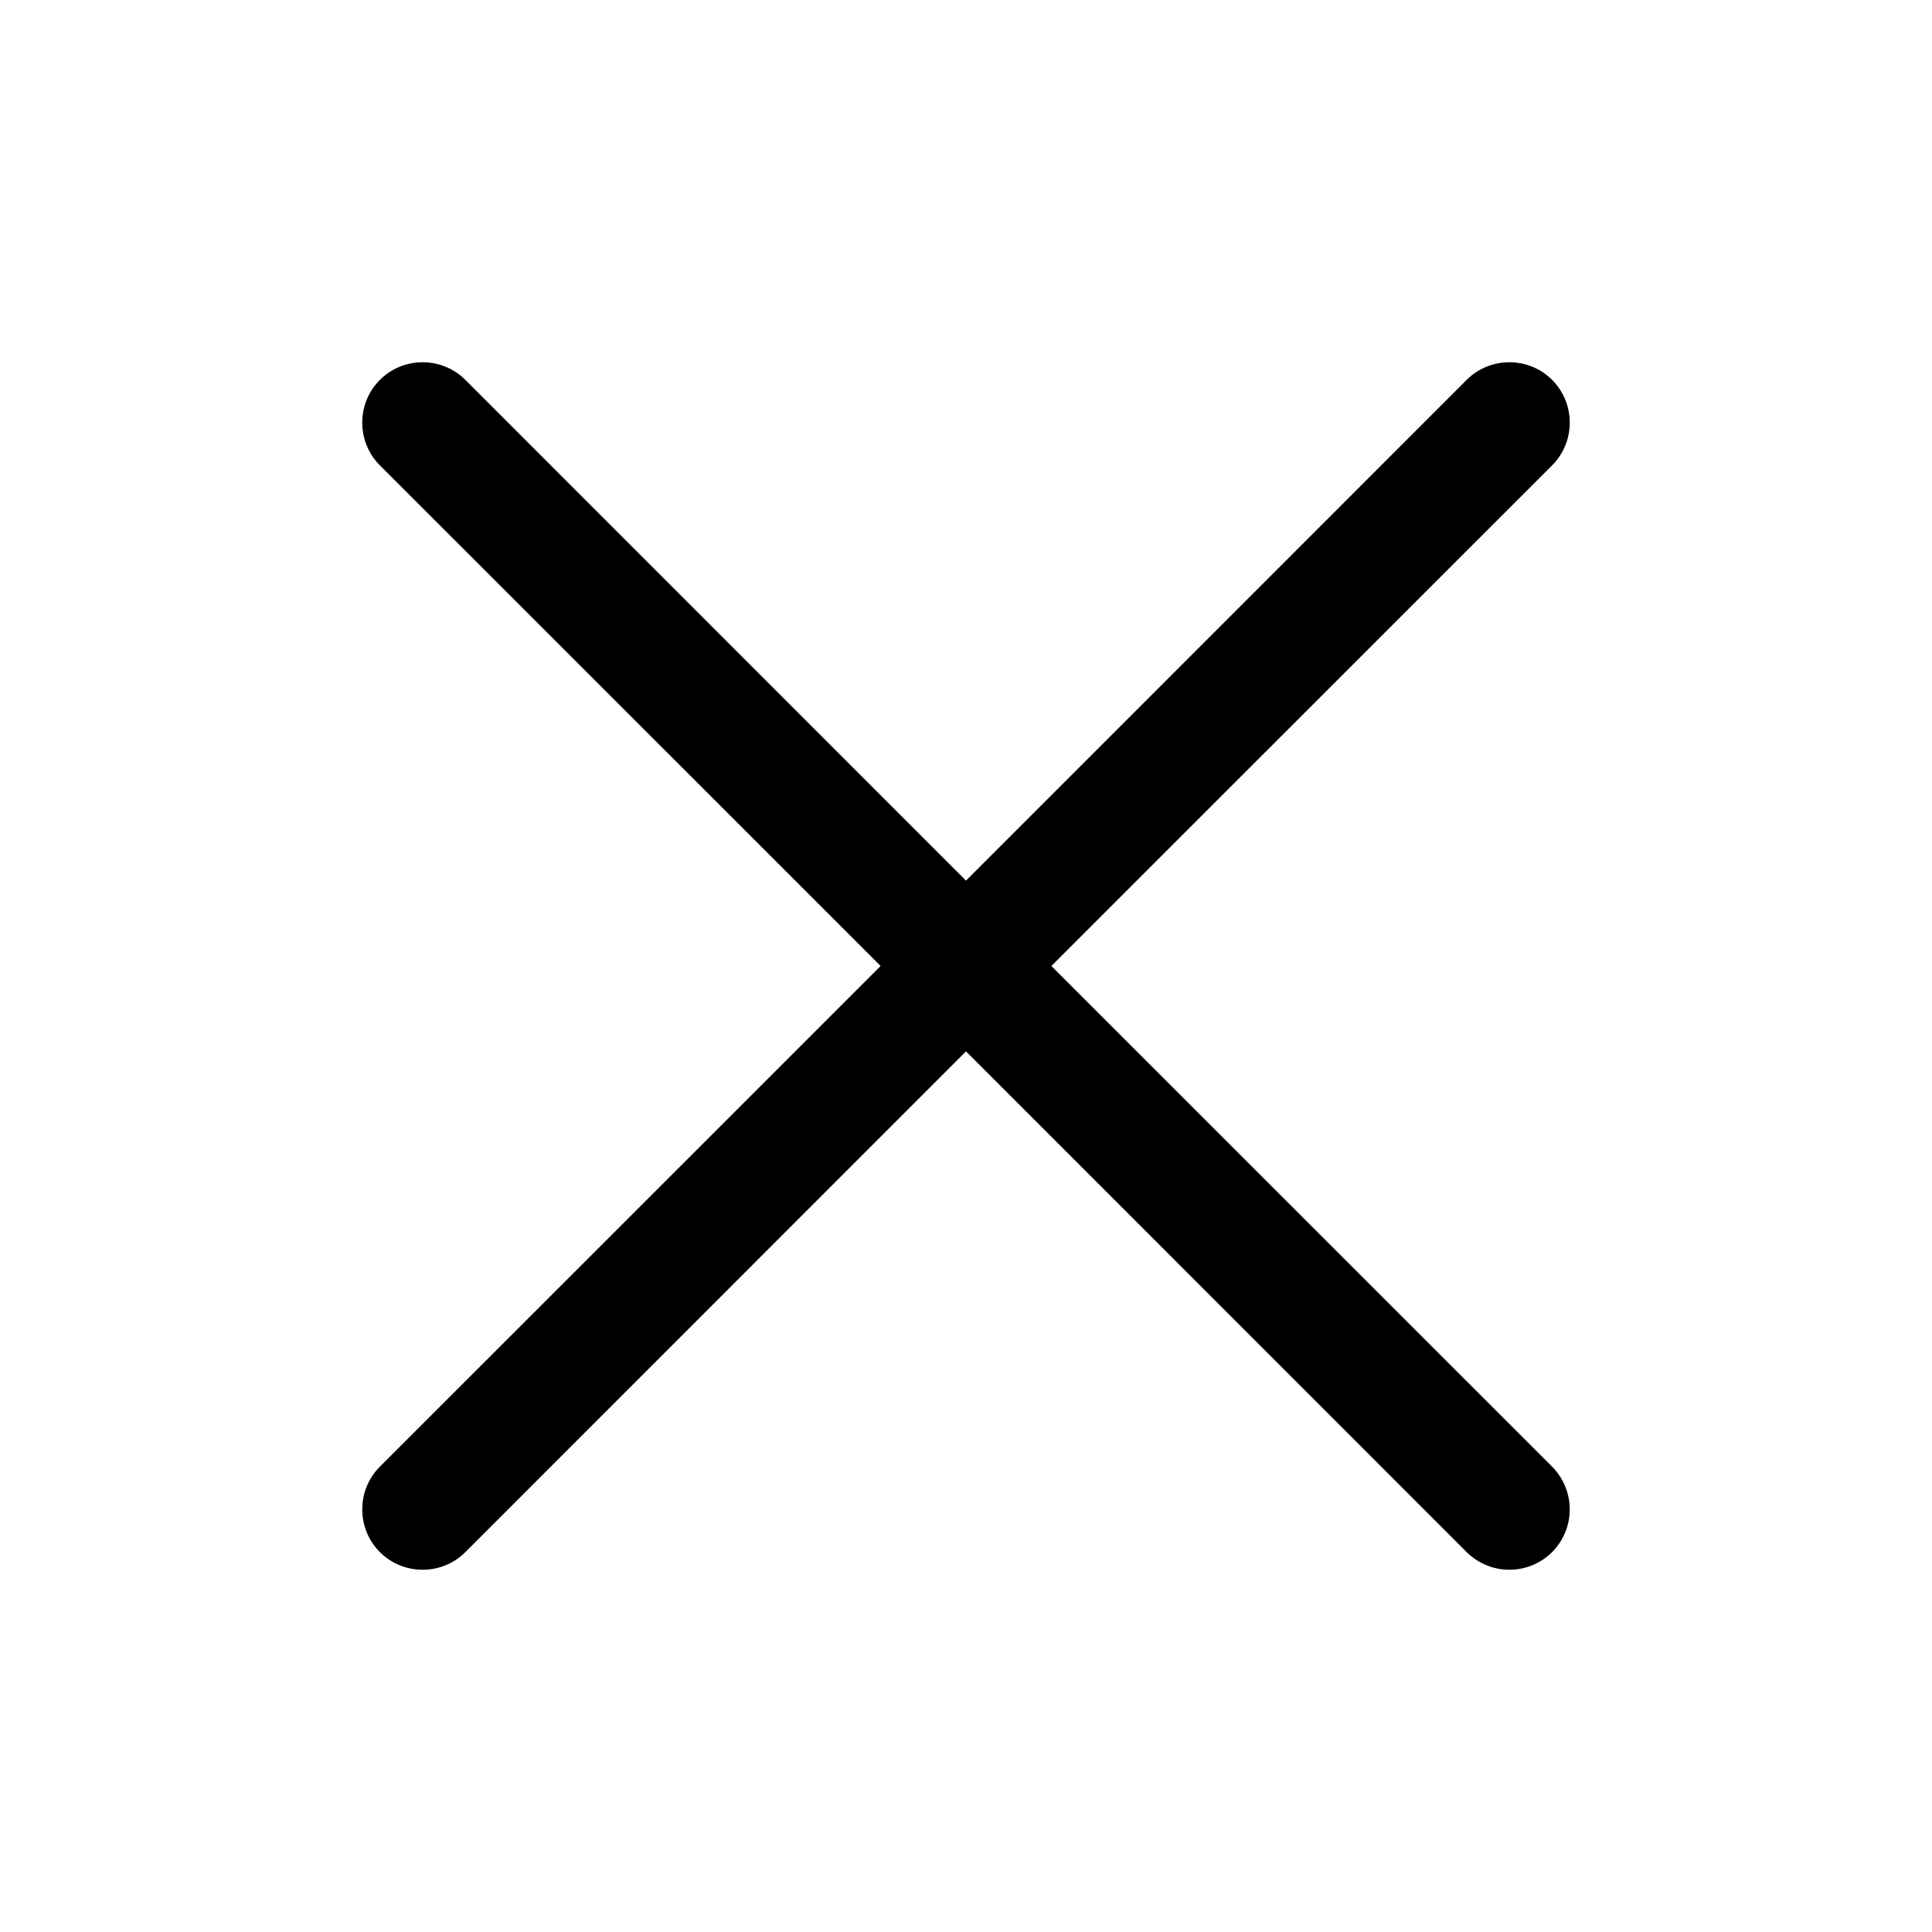
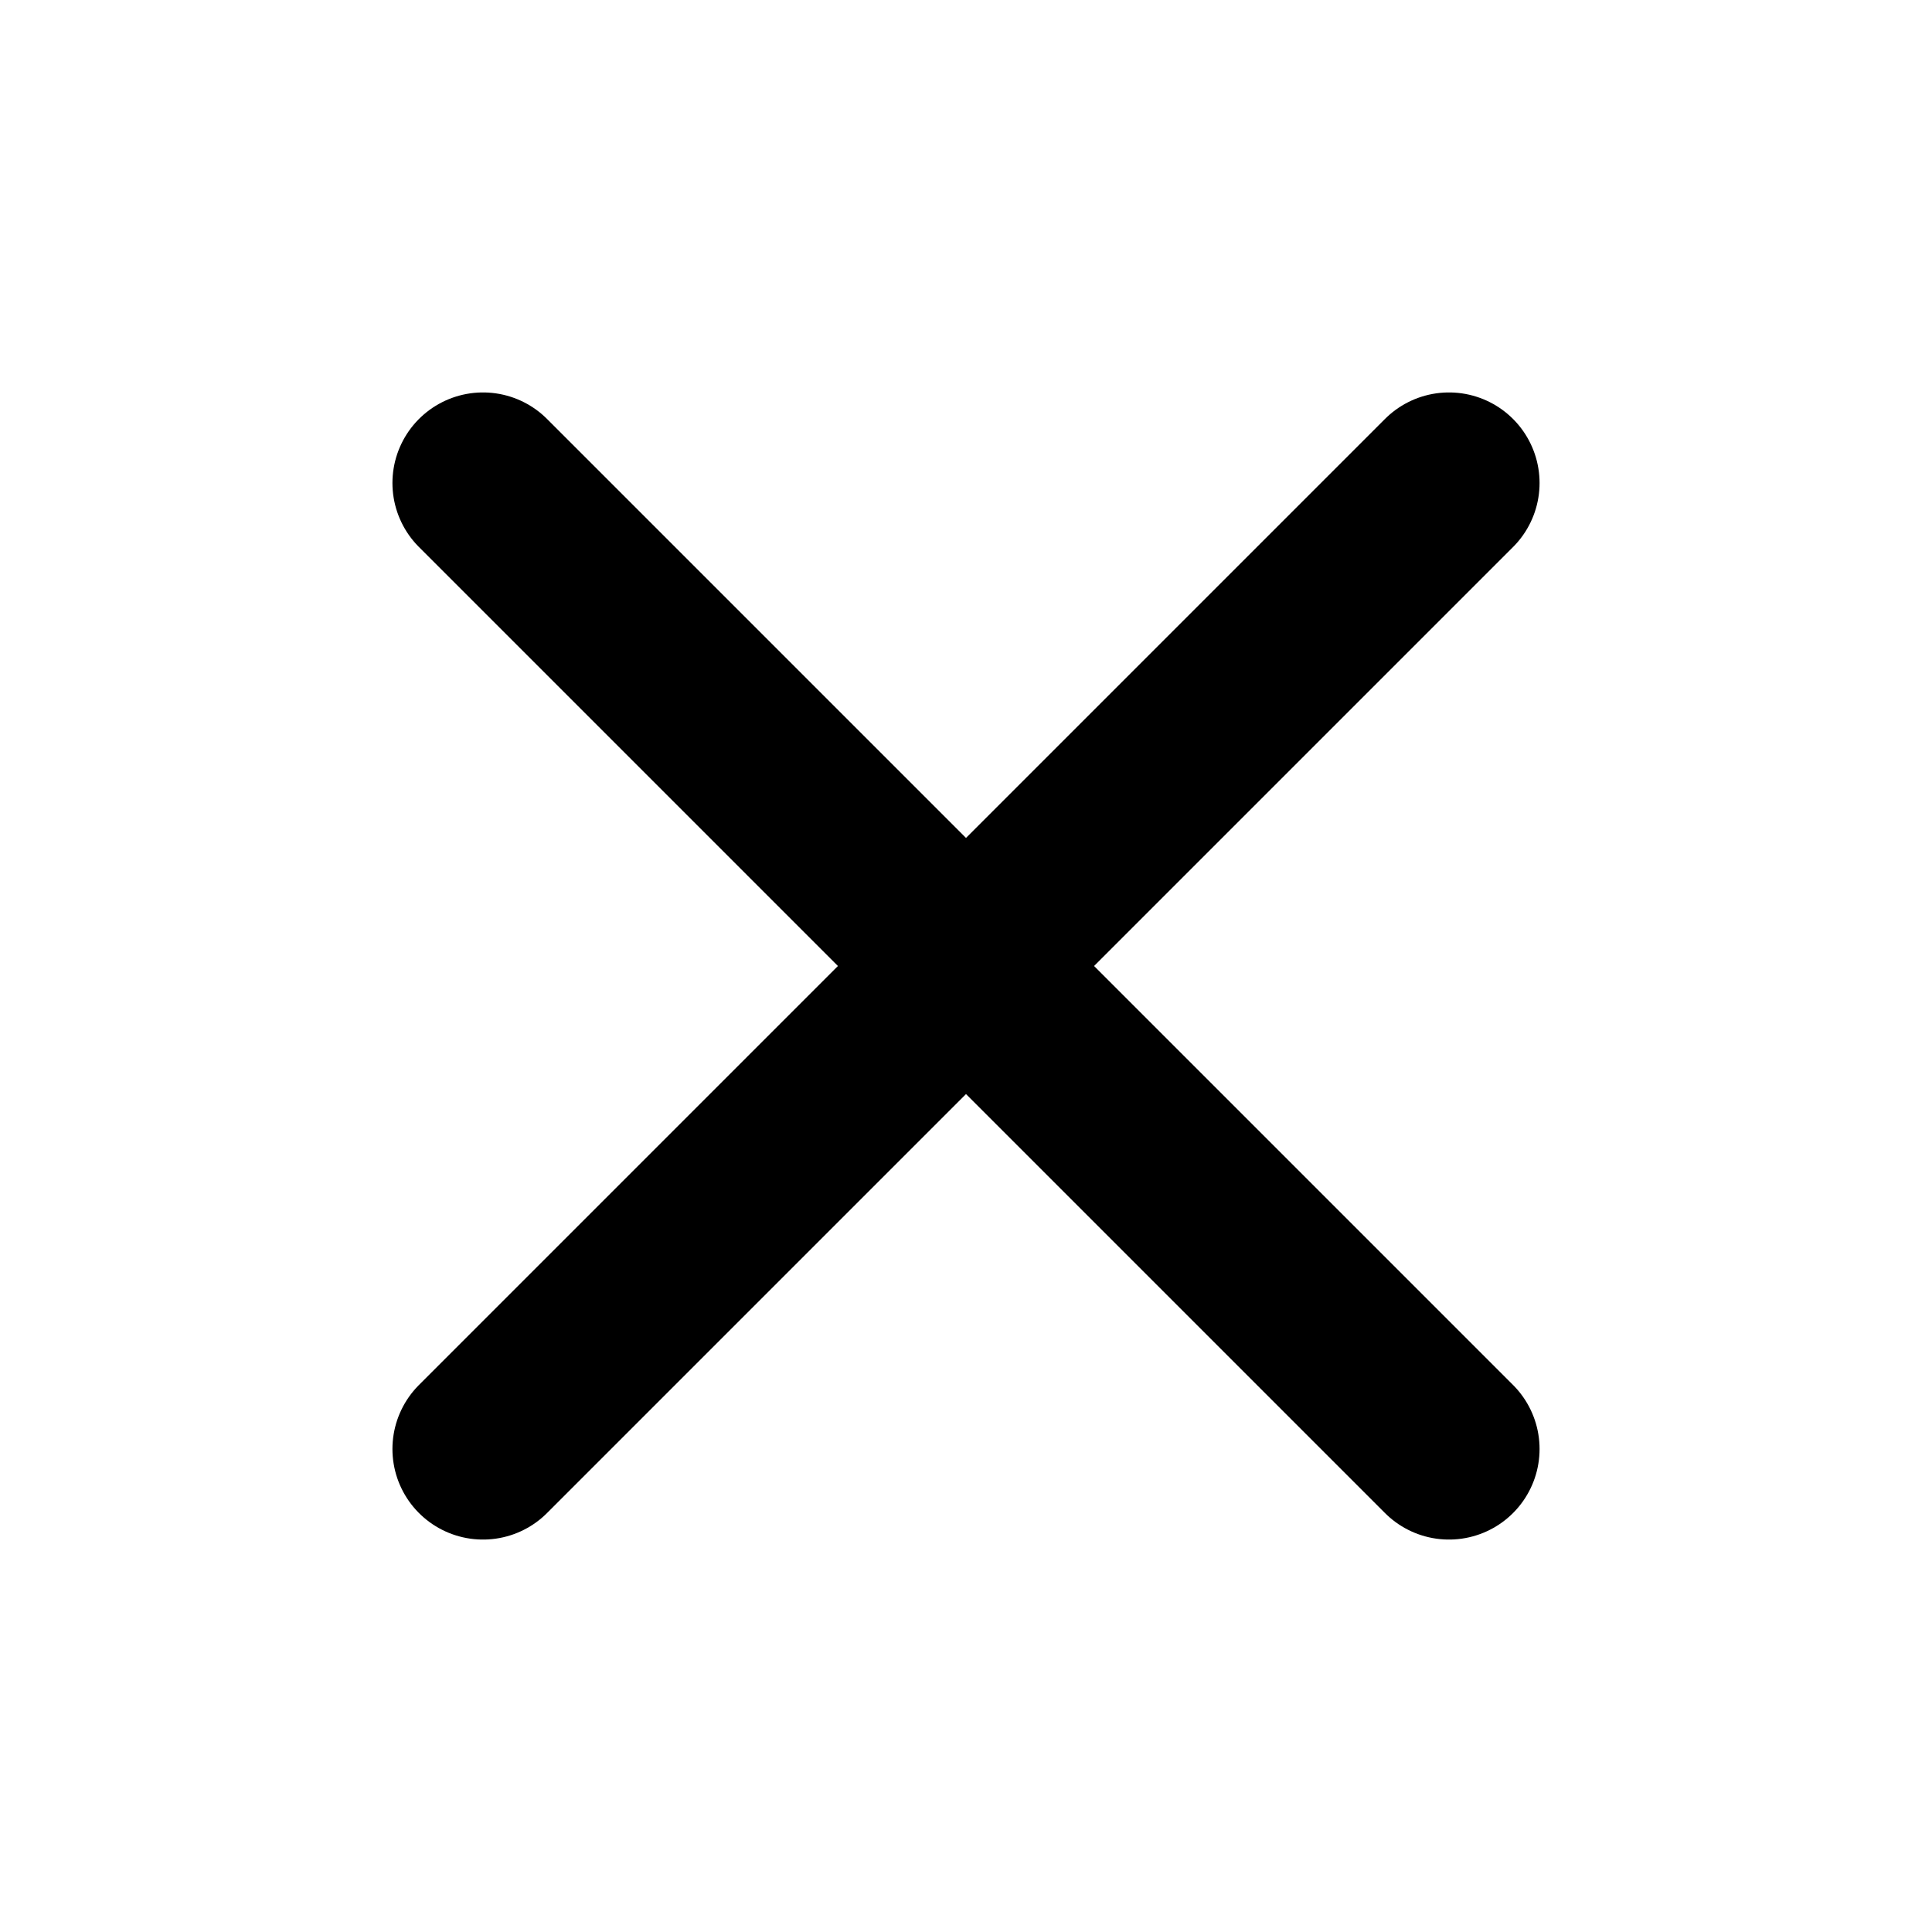
<svg xmlns="http://www.w3.org/2000/svg" width="16" height="16" viewBox="0 0 16 16" fill="none">
-   <g>
-     <path d="M12.854 12.146C12.9 12.193 12.937 12.248 12.962 12.309C12.987 12.369 13 12.434 13 12.5C13 12.566 12.987 12.631 12.962 12.691C12.937 12.752 12.9 12.807 12.854 12.854C12.807 12.9 12.752 12.937 12.691 12.962C12.631 12.987 12.566 13 12.5 13C12.434 13 12.369 12.987 12.309 12.962C12.248 12.937 12.193 12.9 12.146 12.854L8 8.707L3.854 12.854C3.76 12.948 3.633 13 3.5 13C3.367 13 3.24 12.948 3.146 12.854C3.052 12.76 3 12.633 3 12.5C3 12.367 3.052 12.24 3.146 12.146L7.293 8L3.146 3.854C3.052 3.76 3 3.633 3 3.5C3 3.367 3.052 3.24 3.146 3.146C3.24 3.052 3.367 3 3.5 3C3.633 3 3.76 3.052 3.854 3.146L8 7.293L12.146 3.146C12.24 3.052 12.367 3 12.5 3C12.633 3 12.76 3.052 12.854 3.146C12.948 3.24 13 3.367 13 3.5C13 3.633 12.948 3.76 12.854 3.854L8.707 8L12.854 12.146Z" fill="currentColor" />
-   </g>
+   <path d="M4 12L8 8M8 8L12 4M8 8L4 4M8 8L12 12" stroke="currentColor" stroke-width="1.5" stroke-linecap="round" stroke-linejoin="round" />
</svg>
